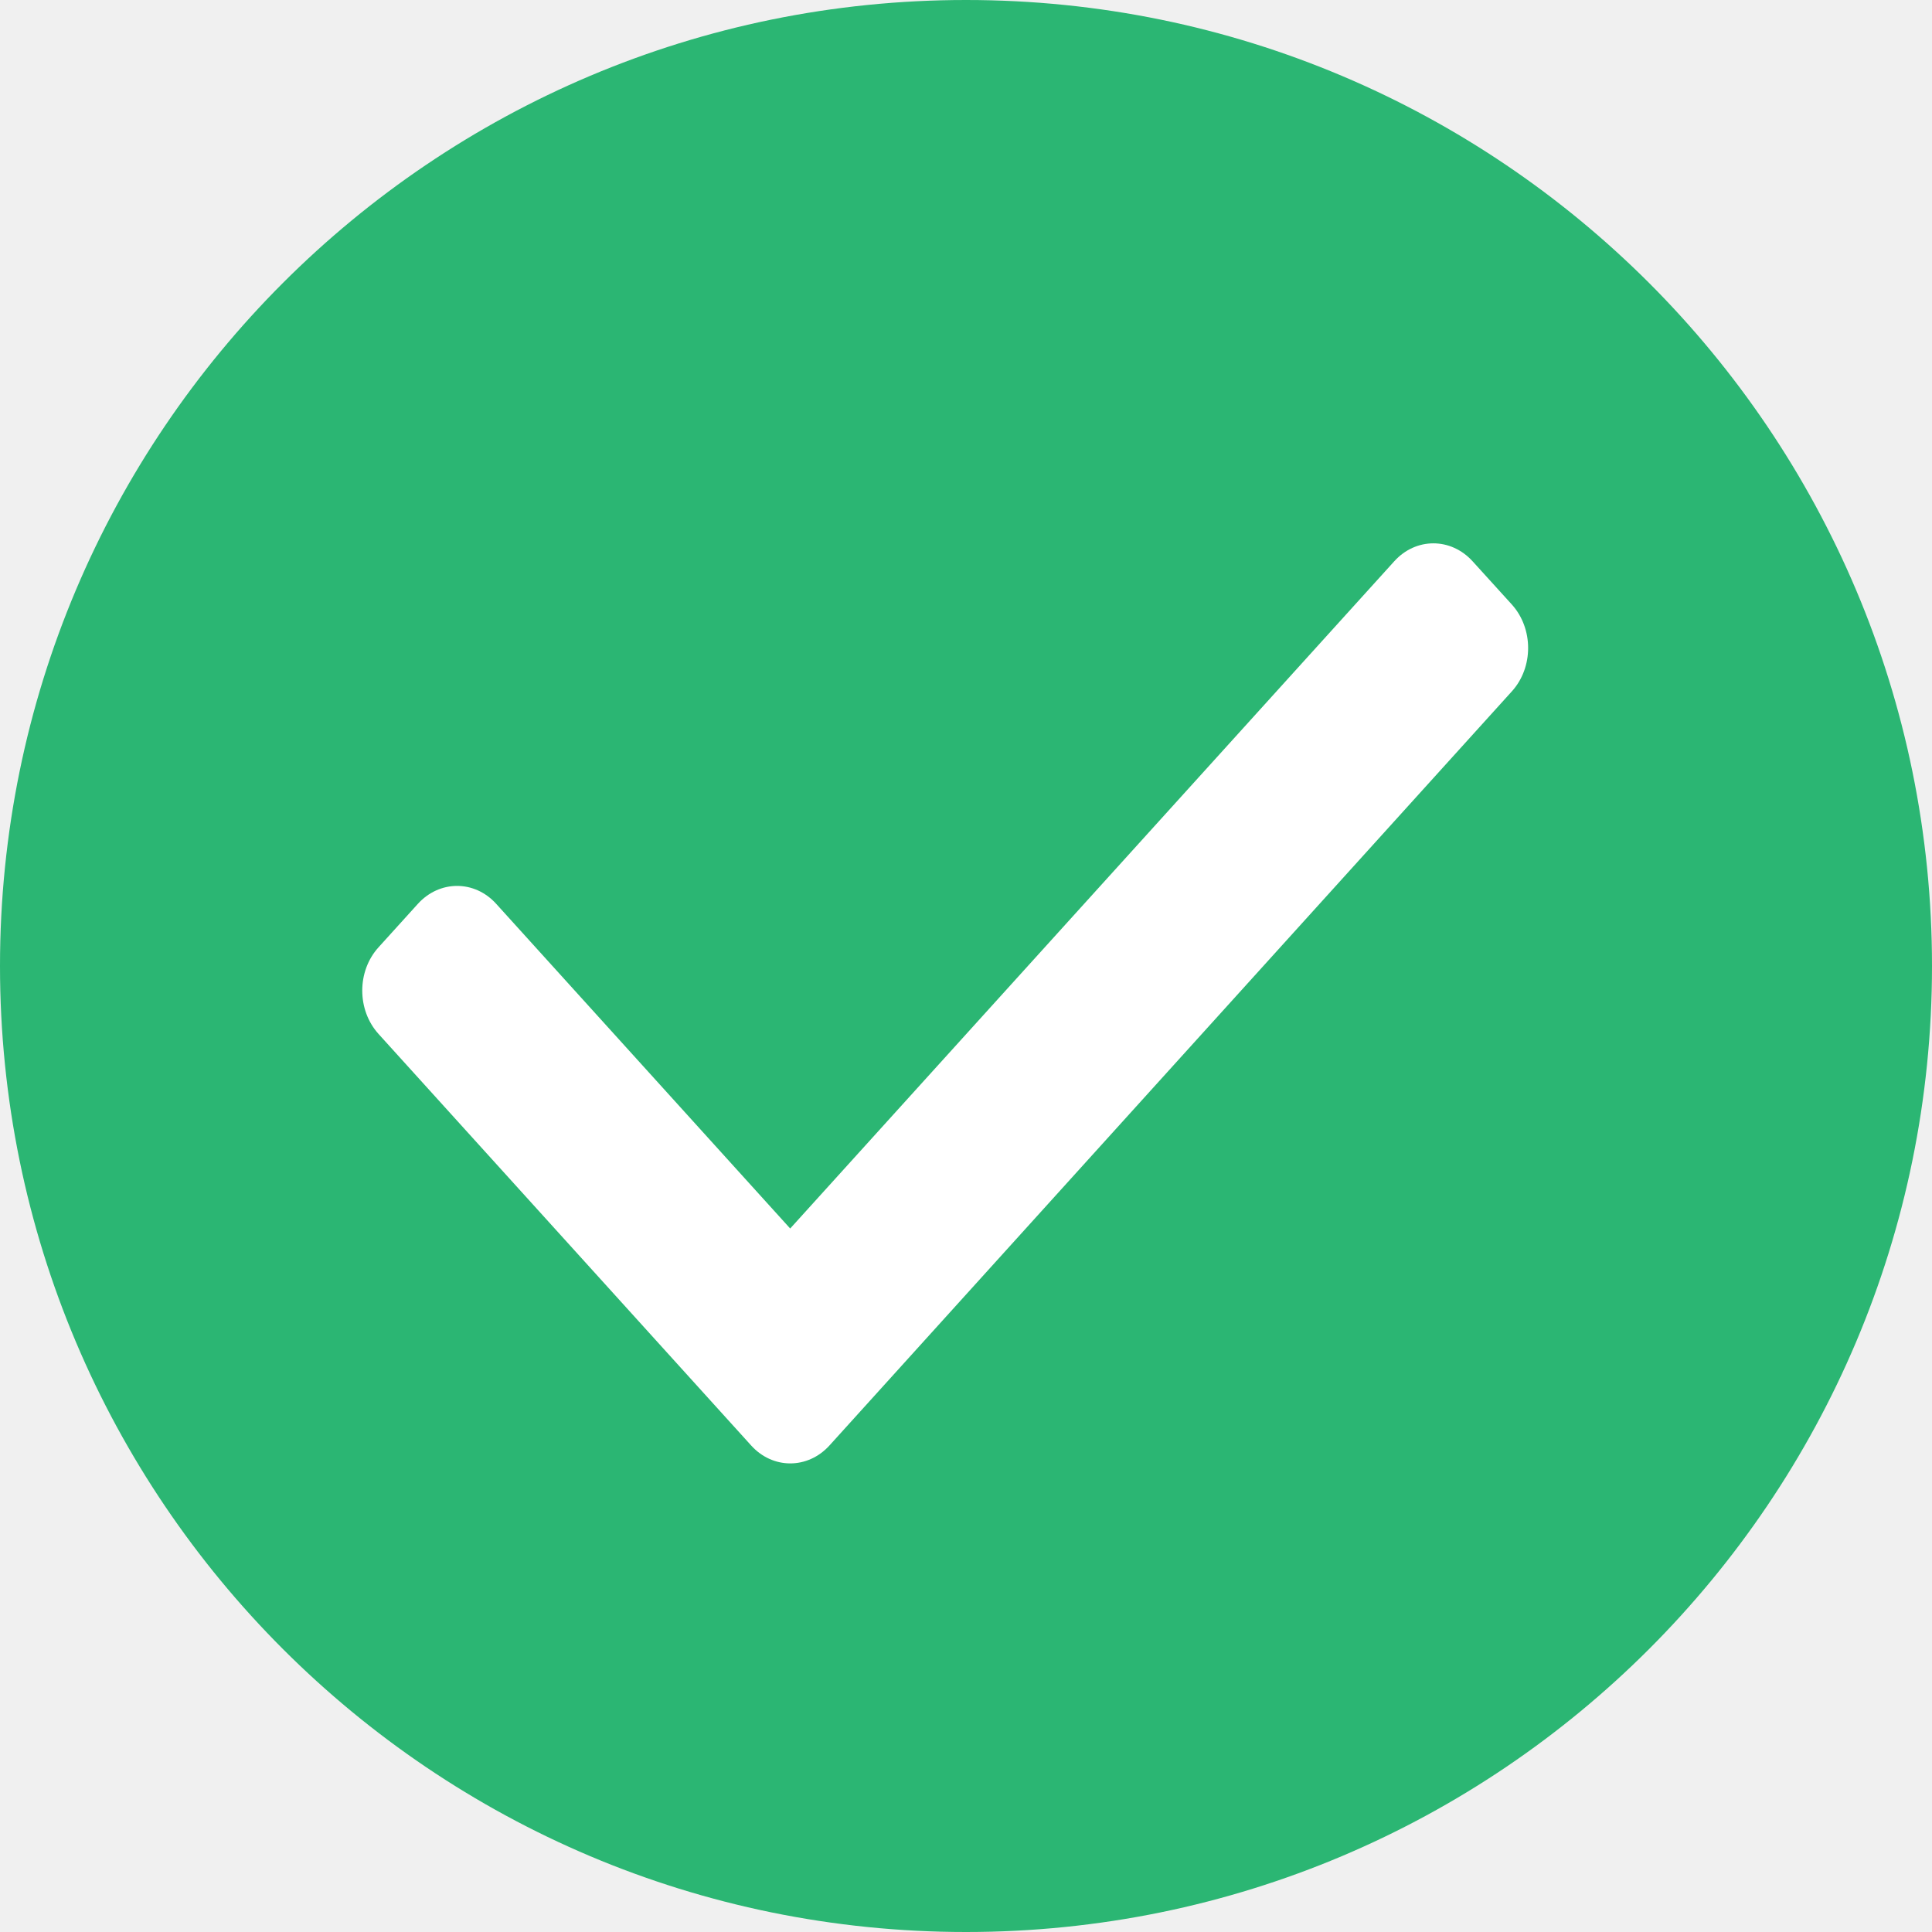
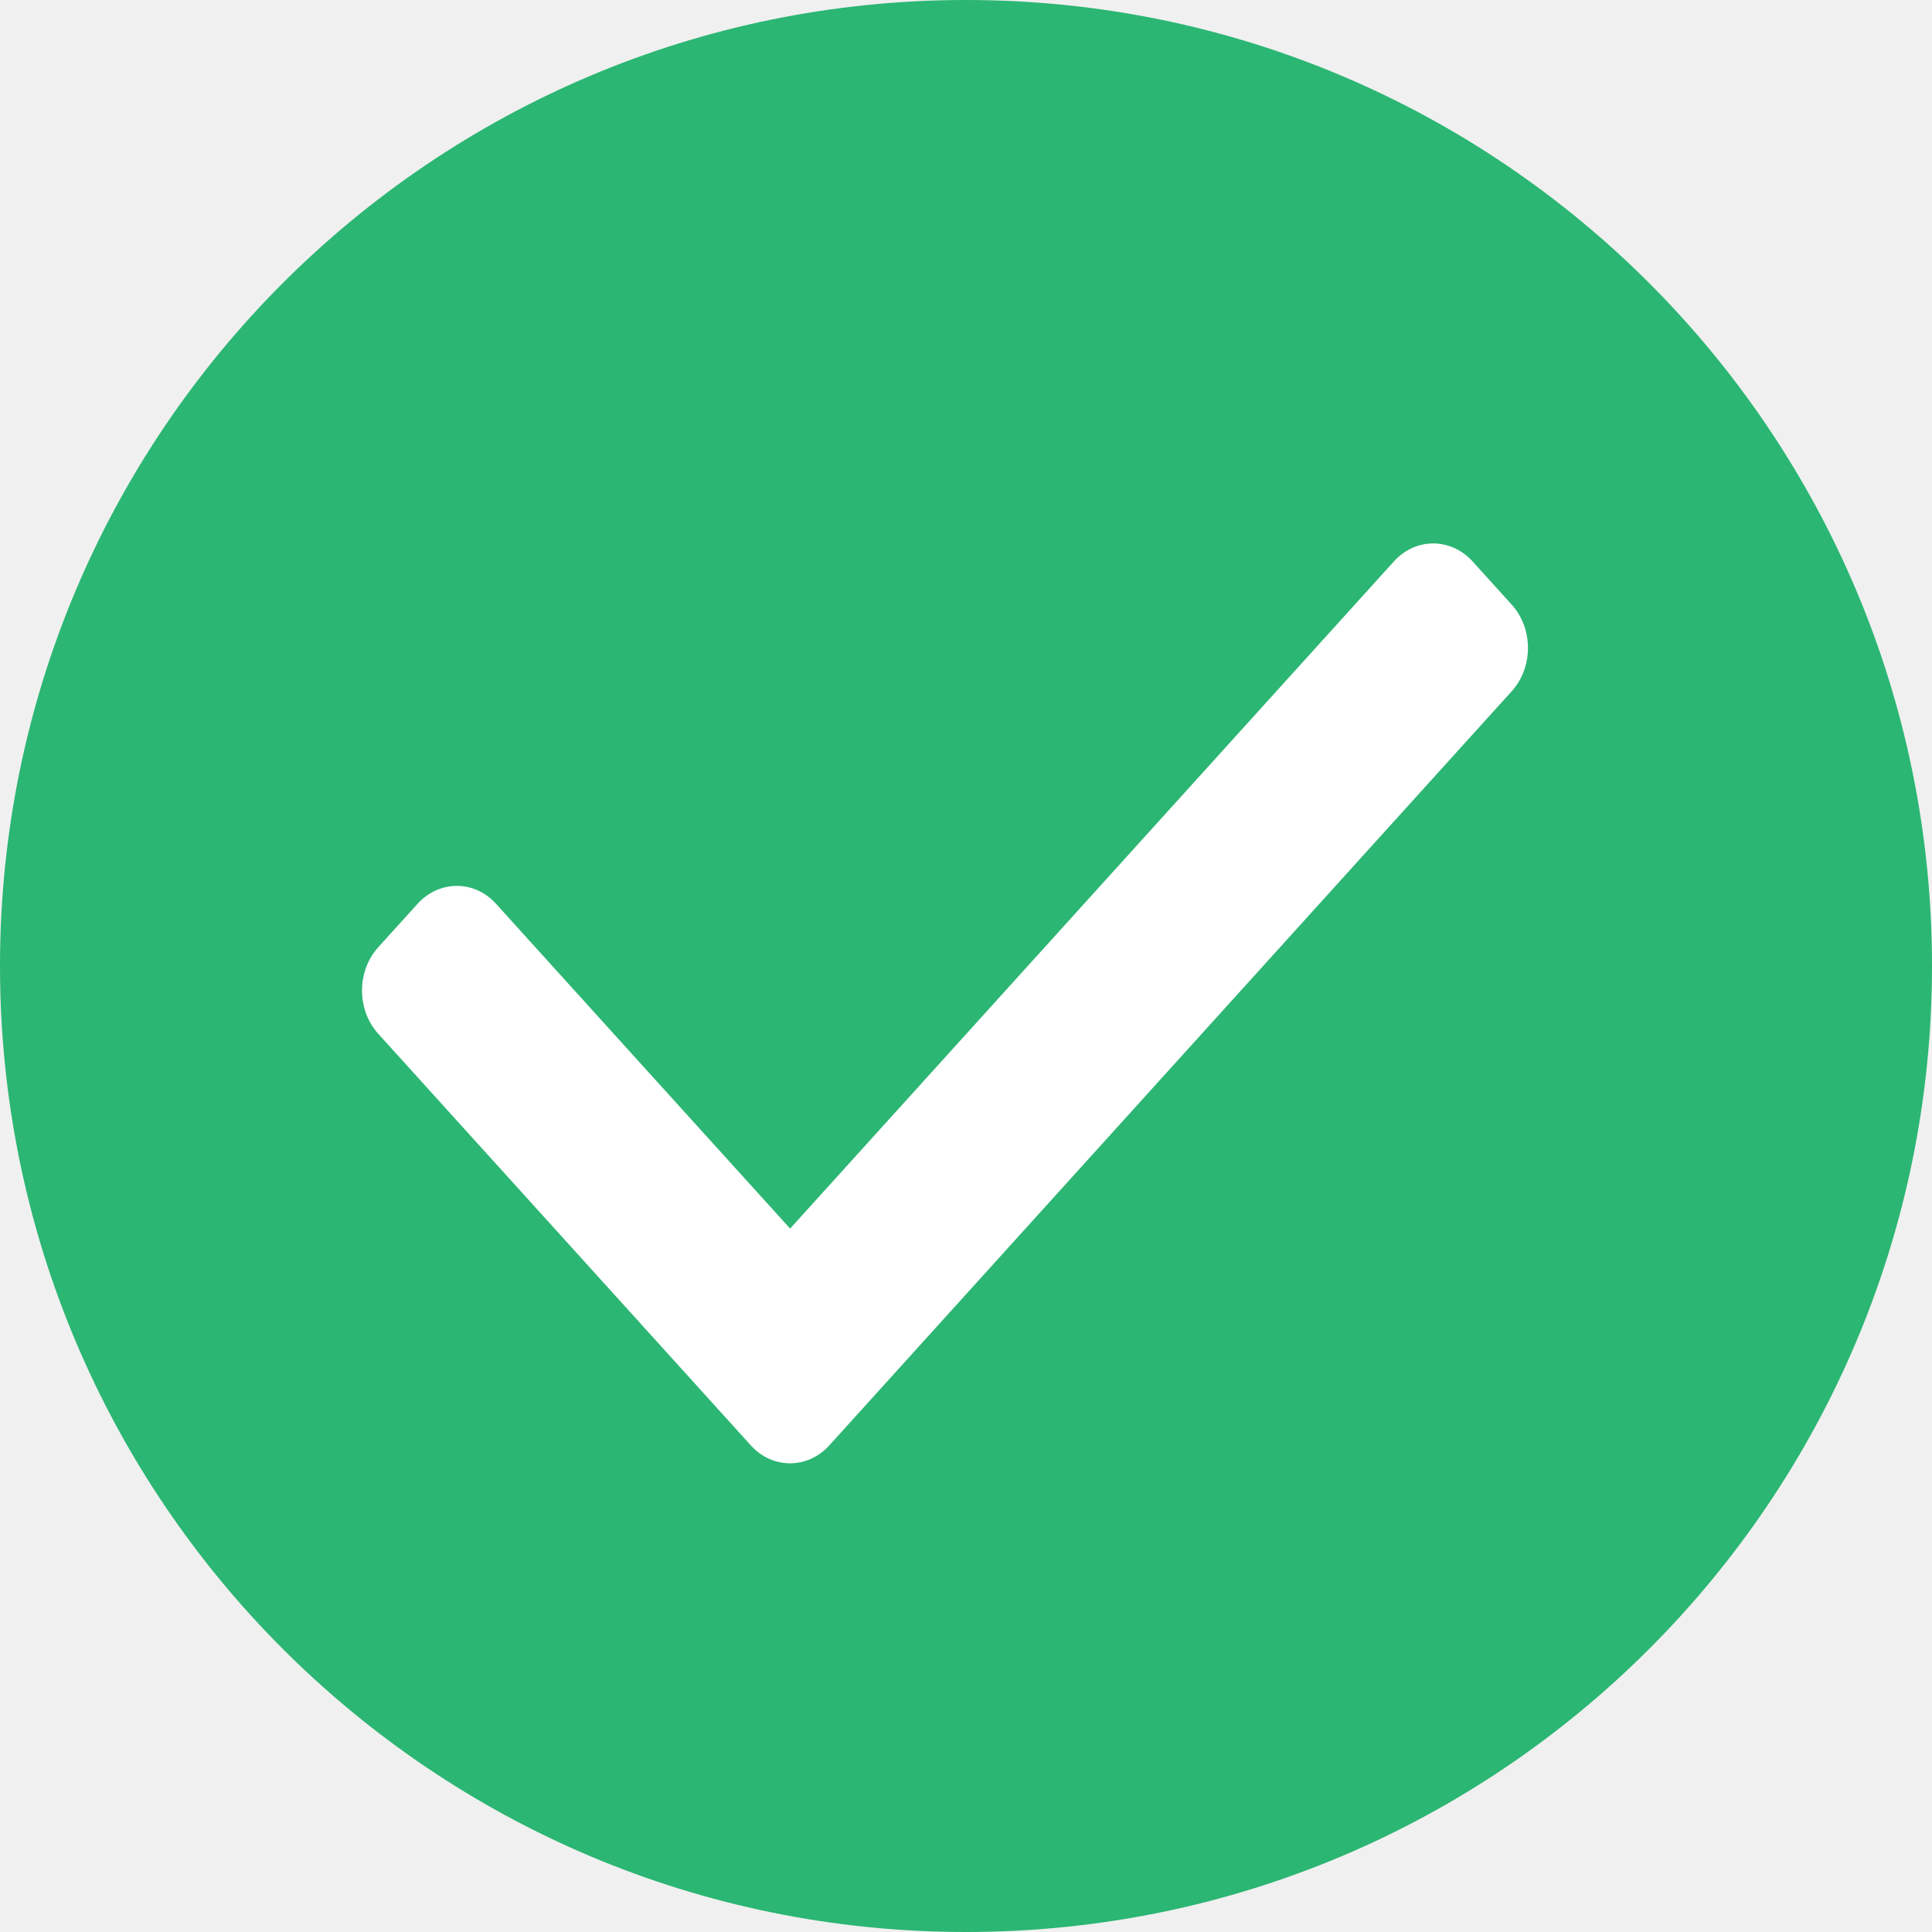
- <svg xmlns="http://www.w3.org/2000/svg" width="16px" height="16px" viewBox="0 0 16 16" version="1.1">
-   <defs />
-   <g id="Page-1" stroke="none" stroke-width="1" fill="none" fill-rule="evenodd">
-     <g id="check">
-       <circle id="Oval-1" fill="#2BB673" cx="8" cy="8" r="8" />
-       <path d="M6.544,10.174 L11.546,4.649 C11.725,4.45 12.016,4.45 12.196,4.649 L12.521,5.007 C12.7,5.206 12.7,5.527 12.521,5.725 L6.87,11.97 C6.69,12.169 6.399,12.169 6.22,11.97 L3.135,8.563 C2.955,8.364 2.955,8.043 3.135,7.845 L3.46,7.486 C3.64,7.287 3.931,7.287 4.11,7.486 C4.11,7.485 6.544,10.175 6.544,10.174" id="Imported-Layers" fill="#FFFFFF" />
-     </g>
+ <svg xmlns="http://www.w3.org/2000/svg" viewBox="0 0 16 16">
+   <g fill="none" fill-rule="evenodd">
+     <circle fill="#2bb673" cx="8" cy="8" r="8" />
+     <path d="m6.544 10.174l5-5.525c.18-.198.47-.198.651 0l.324.358c.18.198.18.52 0 .718l-5.651 6.245c-.18.198-.471.198-.65 0l-3.085-3.408c-.18-.198-.18-.52 0-.718l.325-.359c.18-.198.471-.198.65 0 0 0 2.434 2.689 2.434 2.688" fill="#fff" />
  </g>
</svg>
